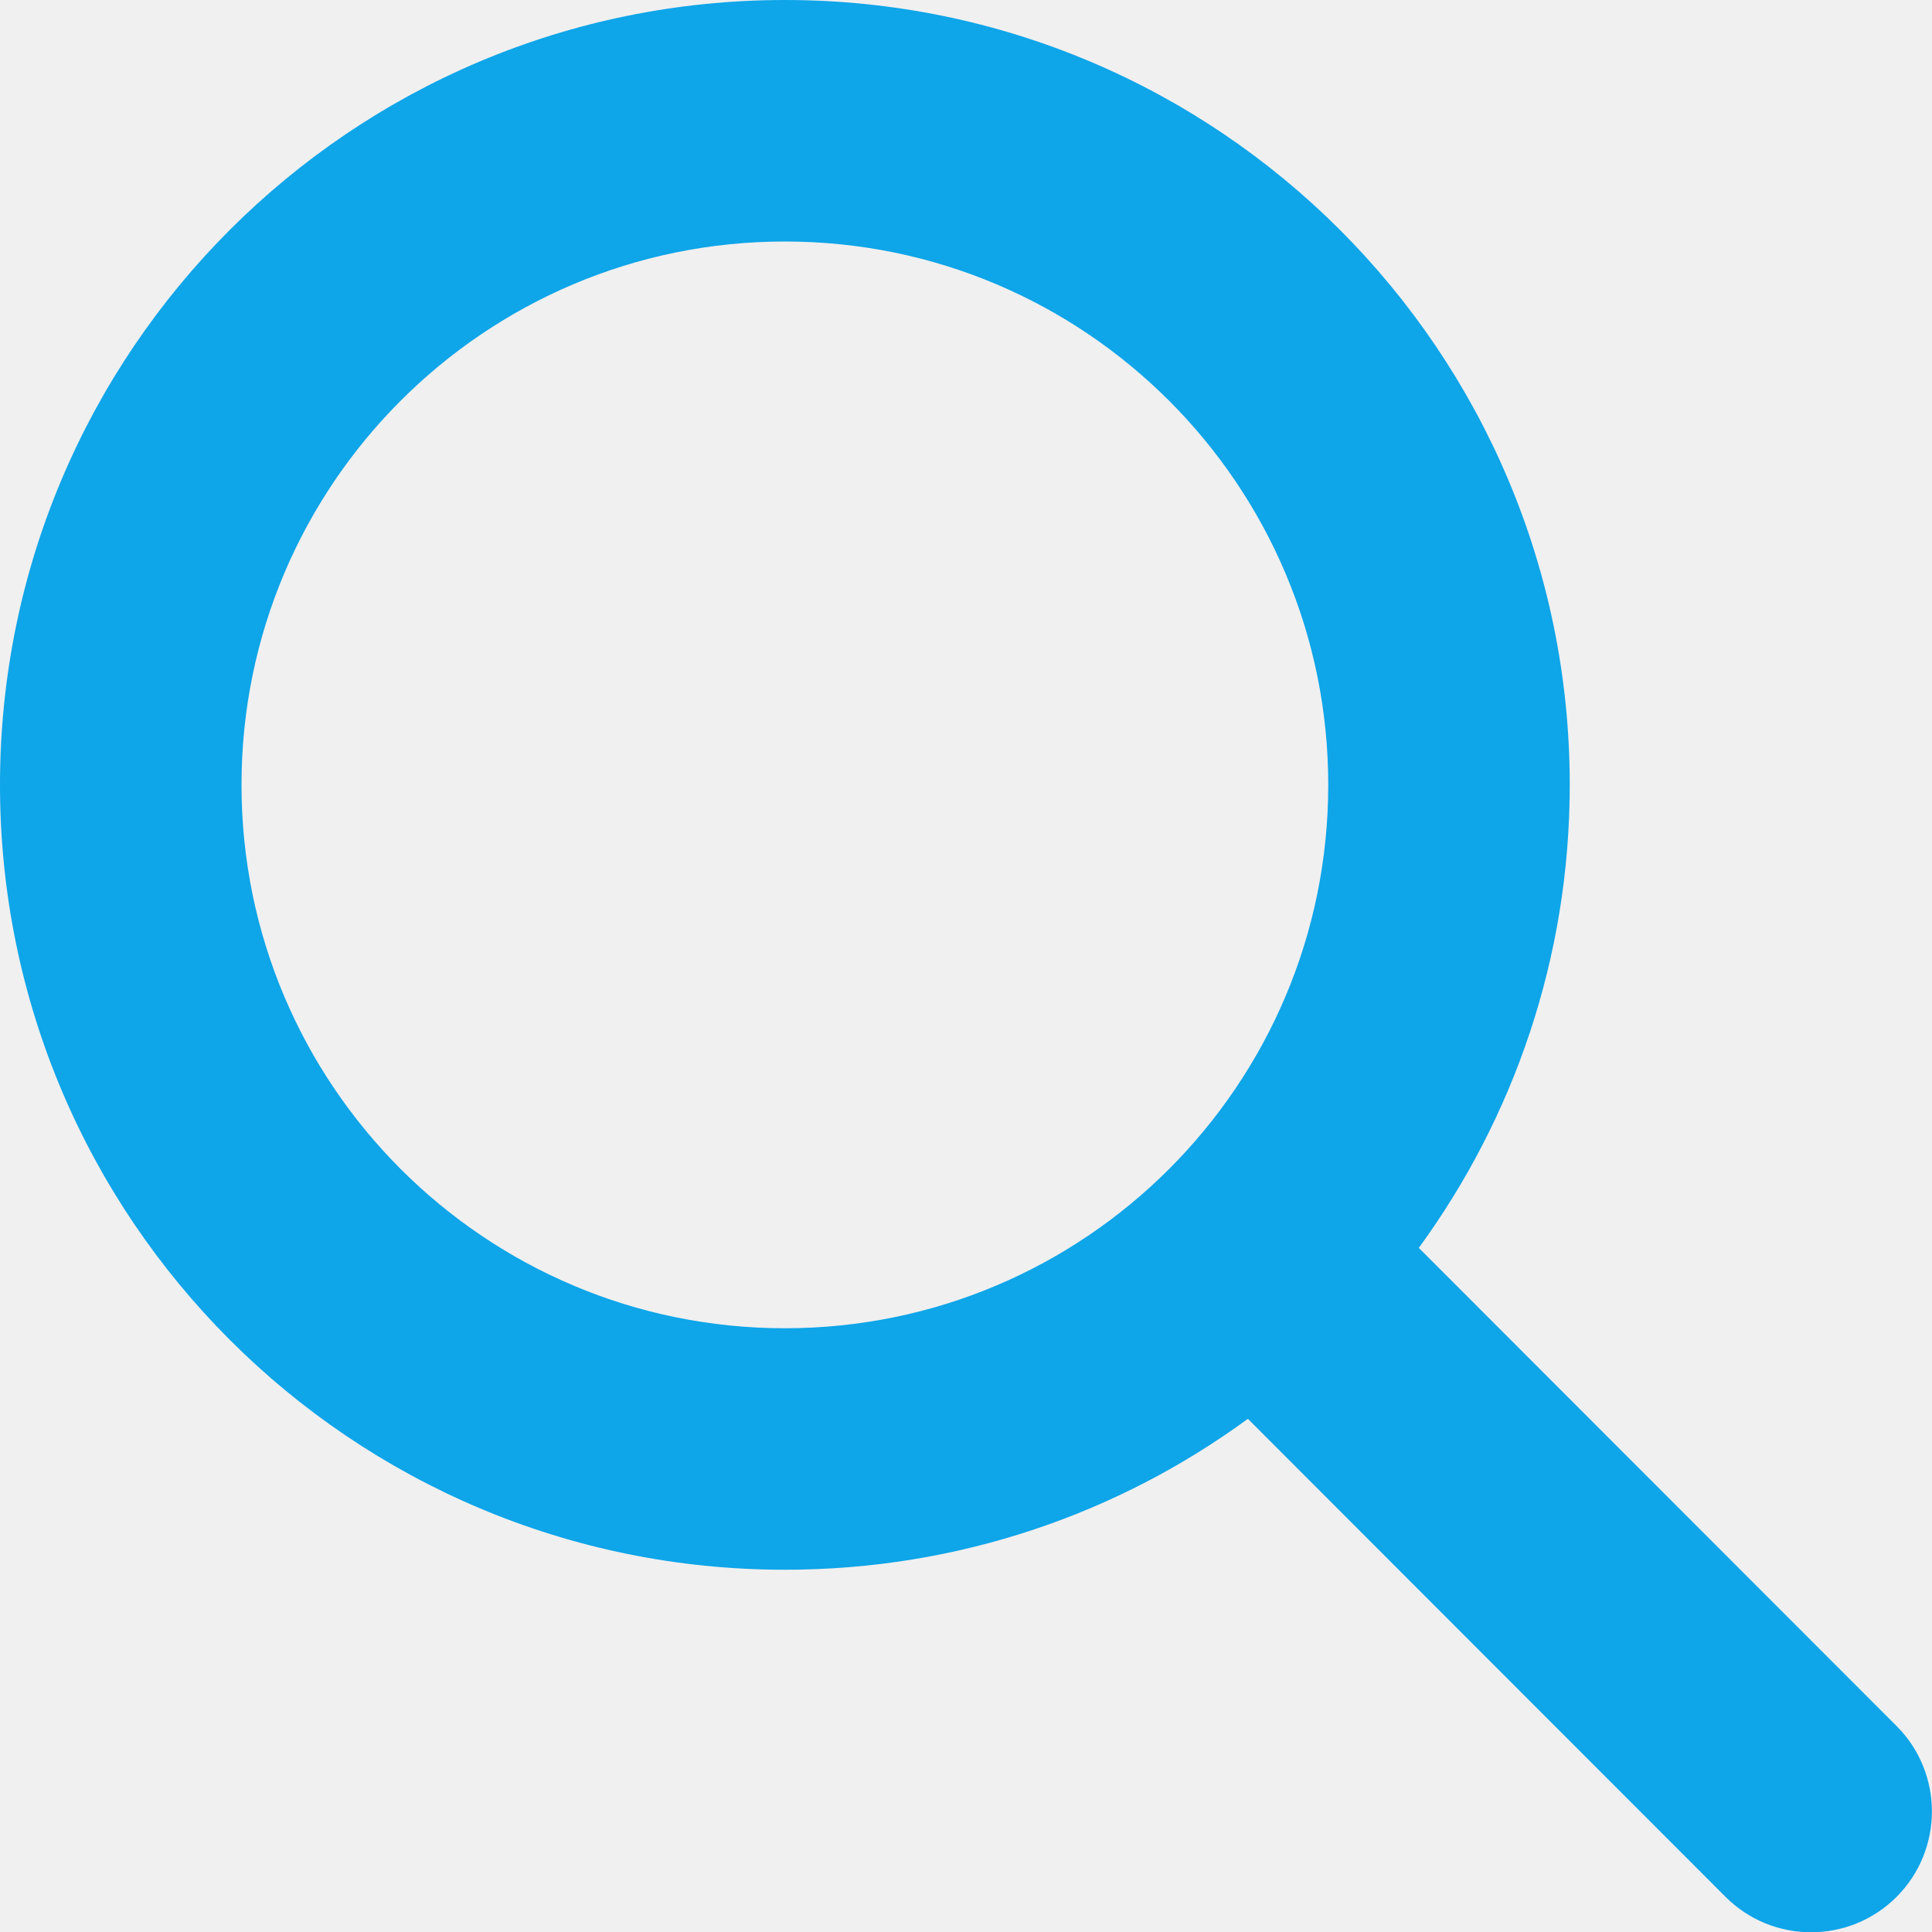
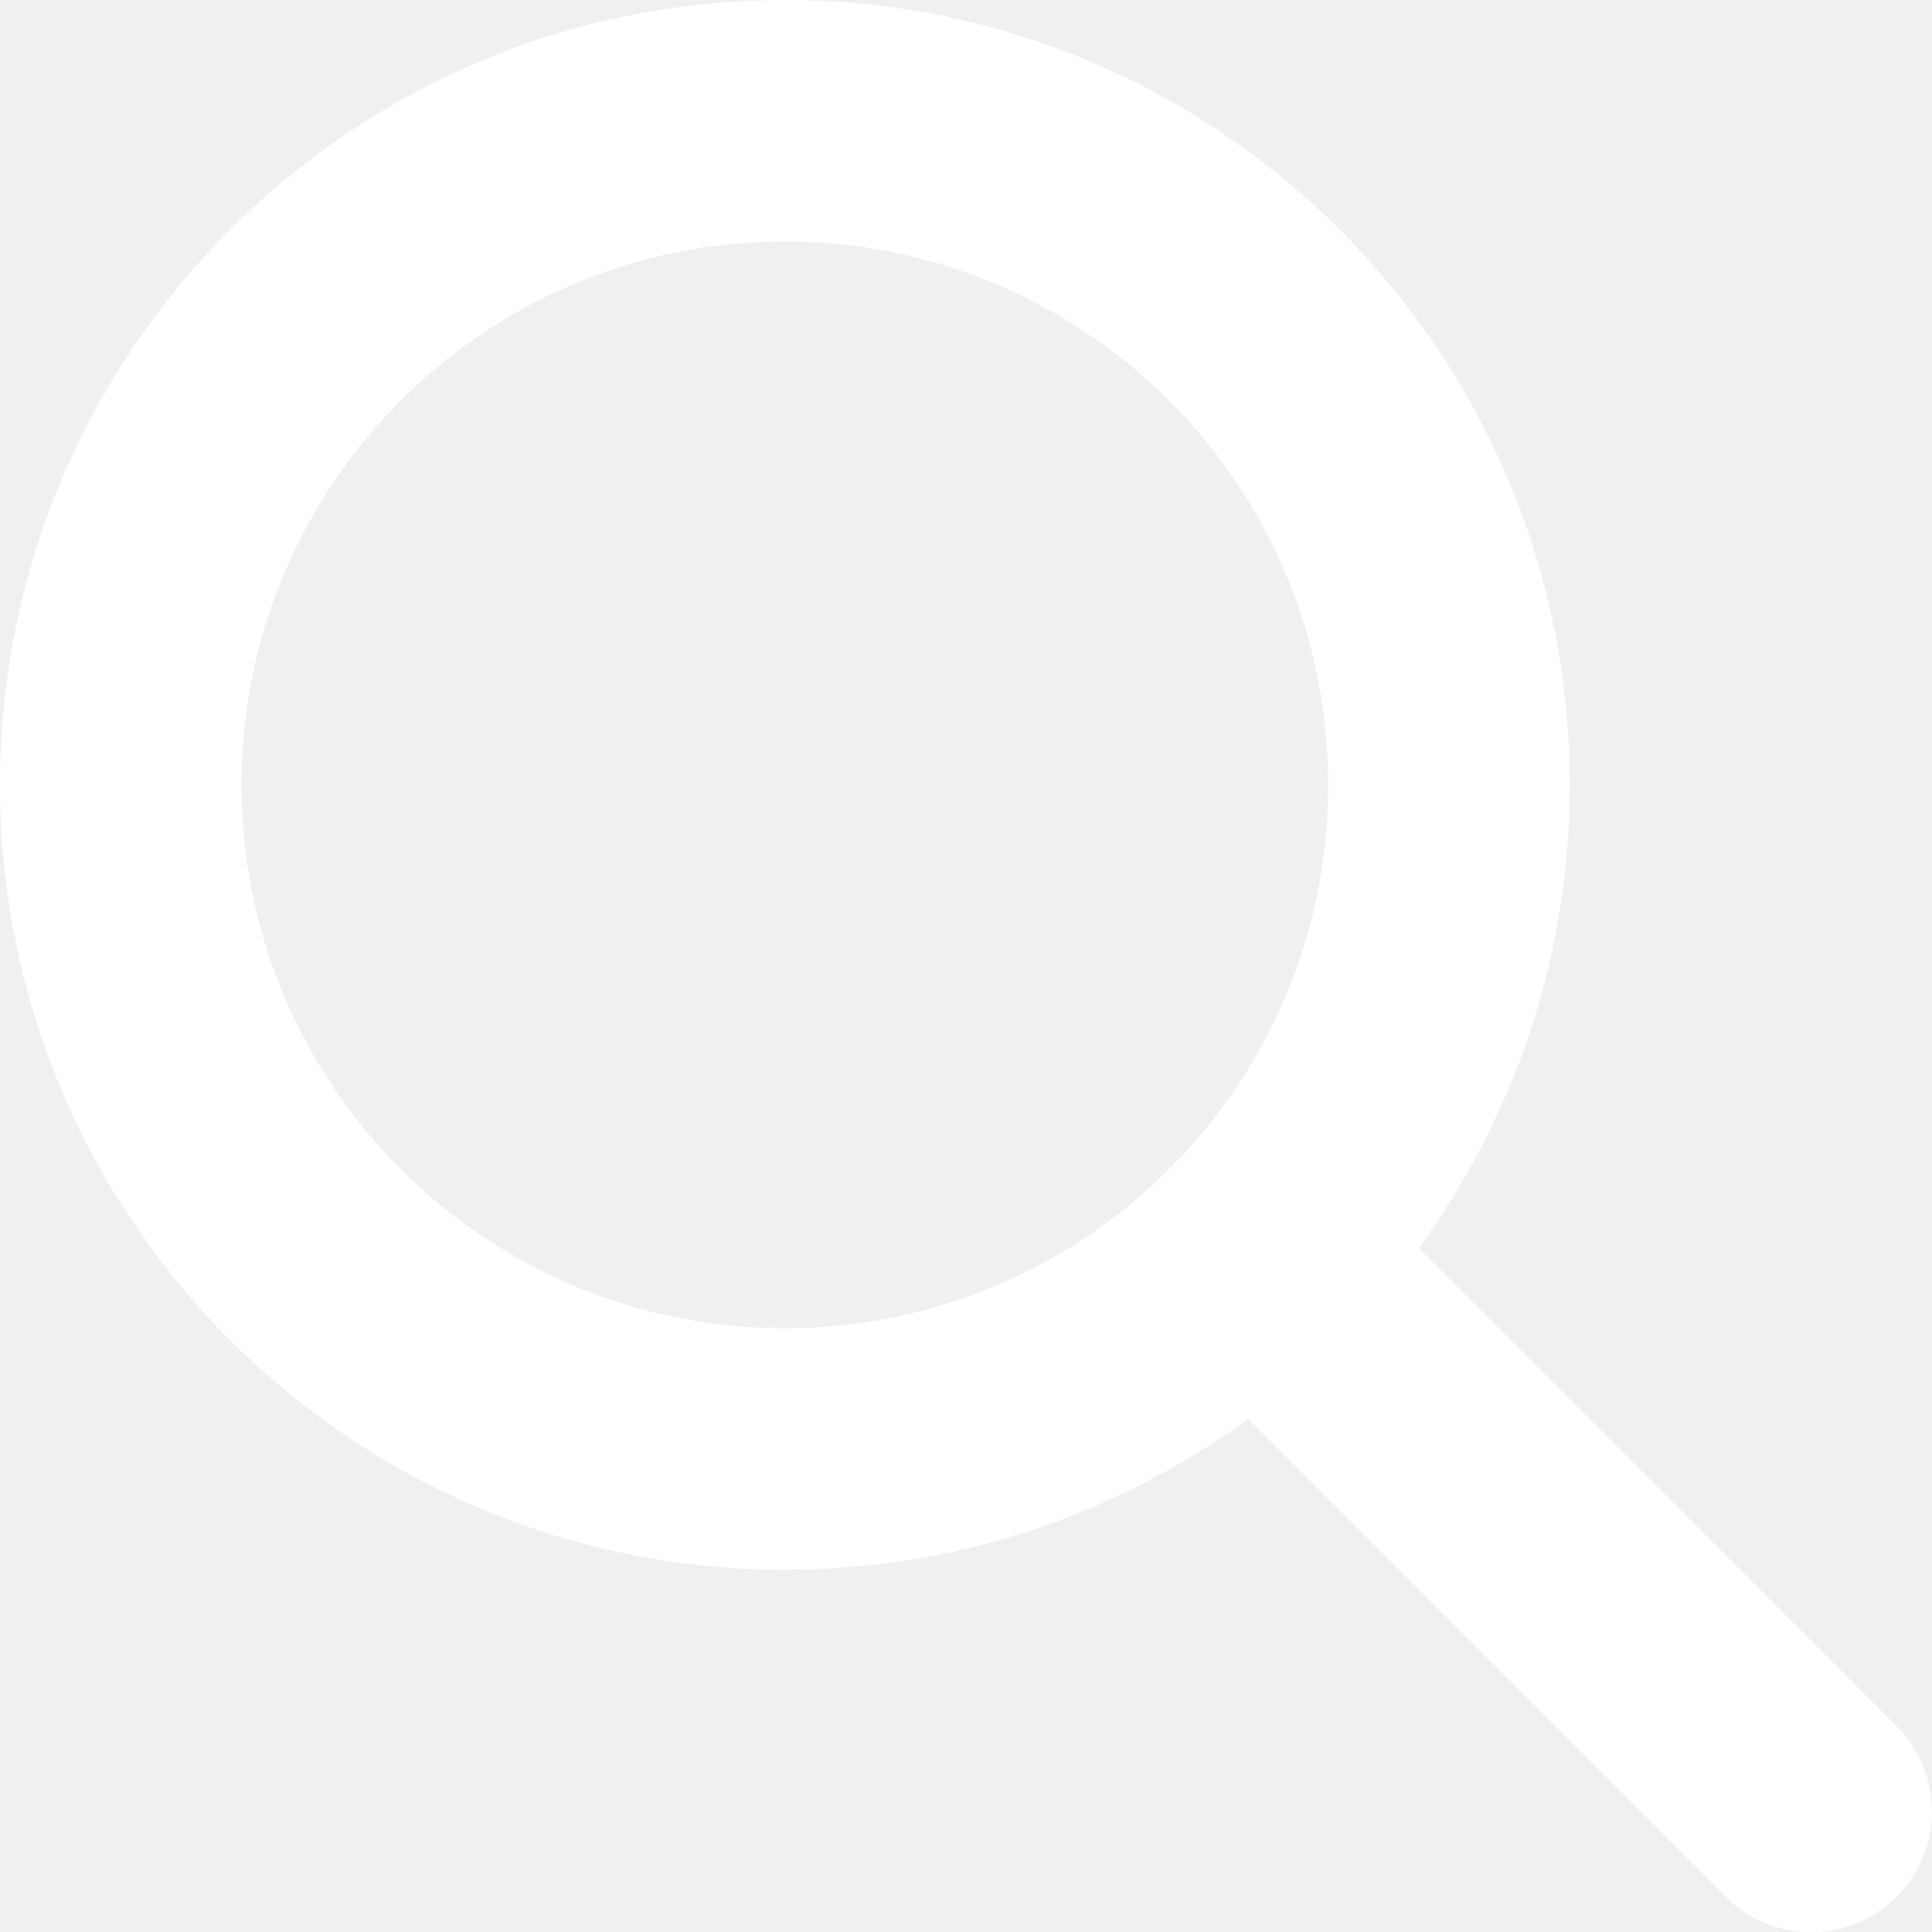
<svg xmlns="http://www.w3.org/2000/svg" viewBox="0 0 512 512">
-   <path fill="#0EA5E9" d="M416 208c0 45.9-14.9 88.3-40 122.7L502.6 457.4c12.5 12.5 12.5 32.8 0 45.3s-32.8 12.5-45.3 0L330.7 376c-34.4 25.2-76.8 40-122.7 40C93.1 416 0 322.9 0 208S93.1 0 208 0S416 93.1 416 208zM208 352c79.5 0 144-64.5 144-144s-64.5-144-144-144S64 128.5 64 208s64.5 144 144 144z" />
+   <path fill="white" d="M416 208c0 45.9-14.9 88.3-40 122.7L502.6 457.4c12.5 12.5 12.5 32.8 0 45.3s-32.8 12.5-45.3 0L330.7 376c-34.4 25.2-76.8 40-122.7 40C93.1 416 0 322.9 0 208S93.1 0 208 0S416 93.1 416 208zM208 352c79.5 0 144-64.5 144-144s-64.5-144-144-144S64 128.5 64 208s64.5 144 144 144z" />
</svg>
